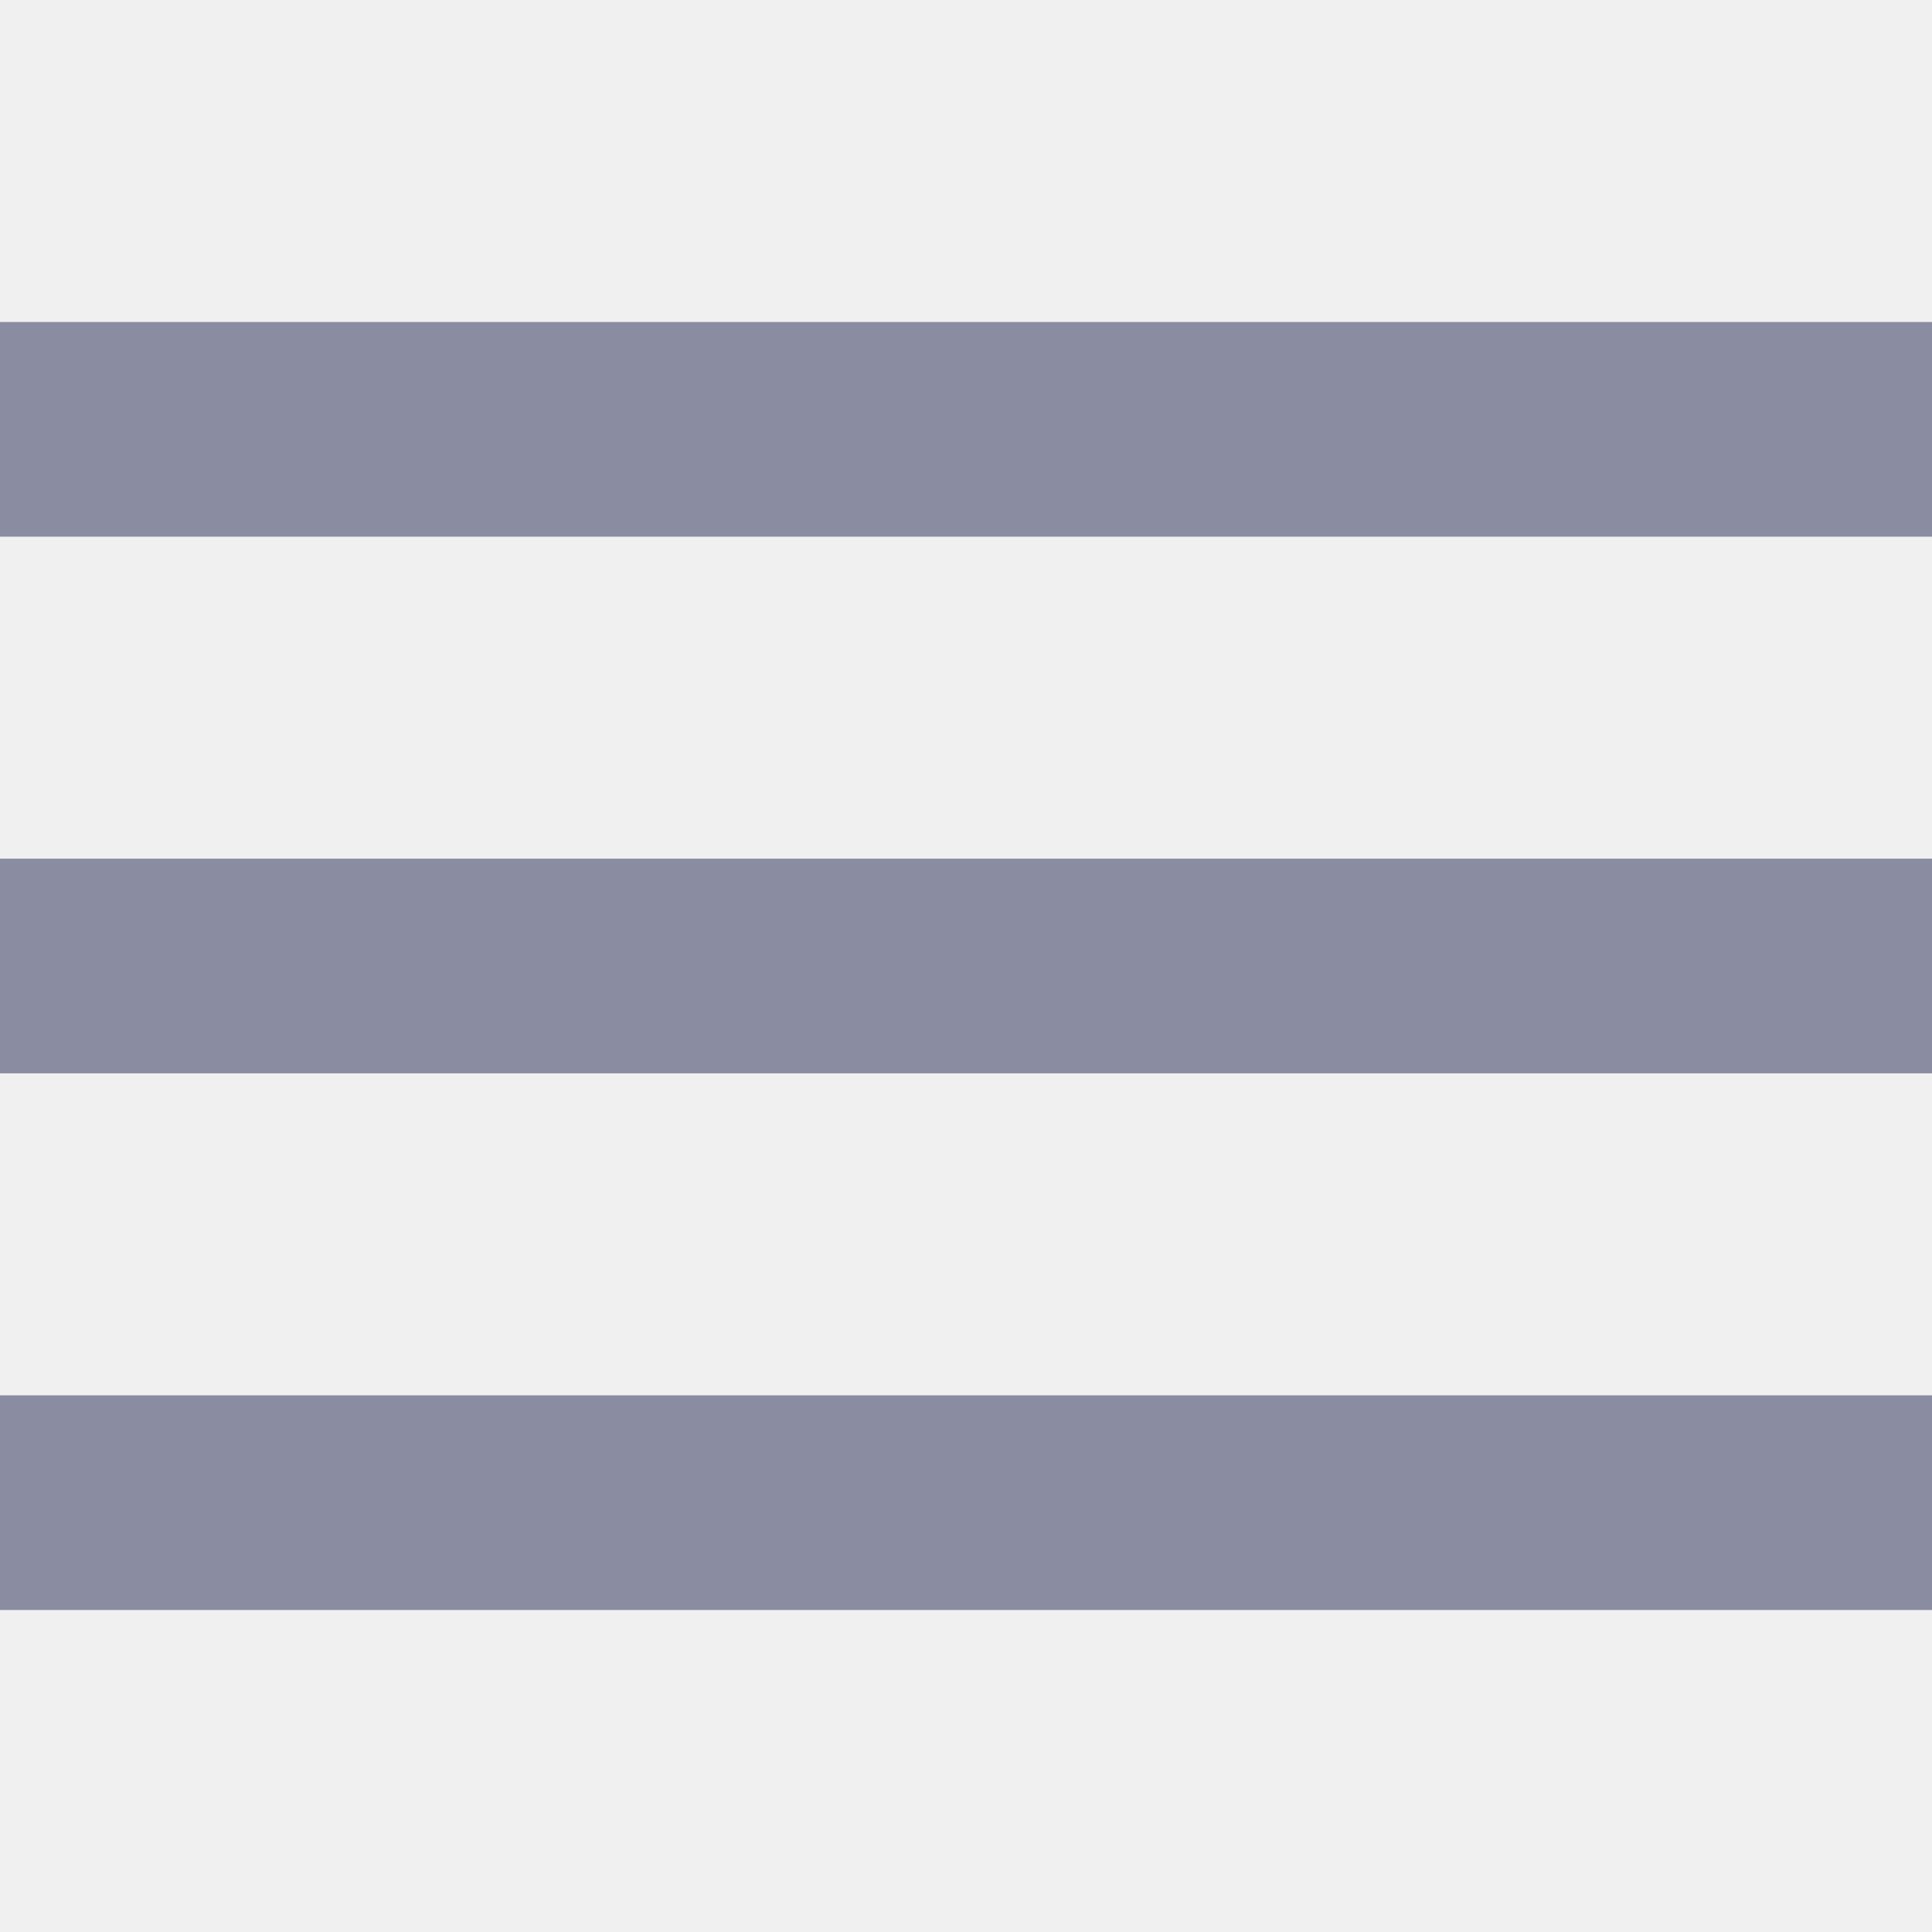
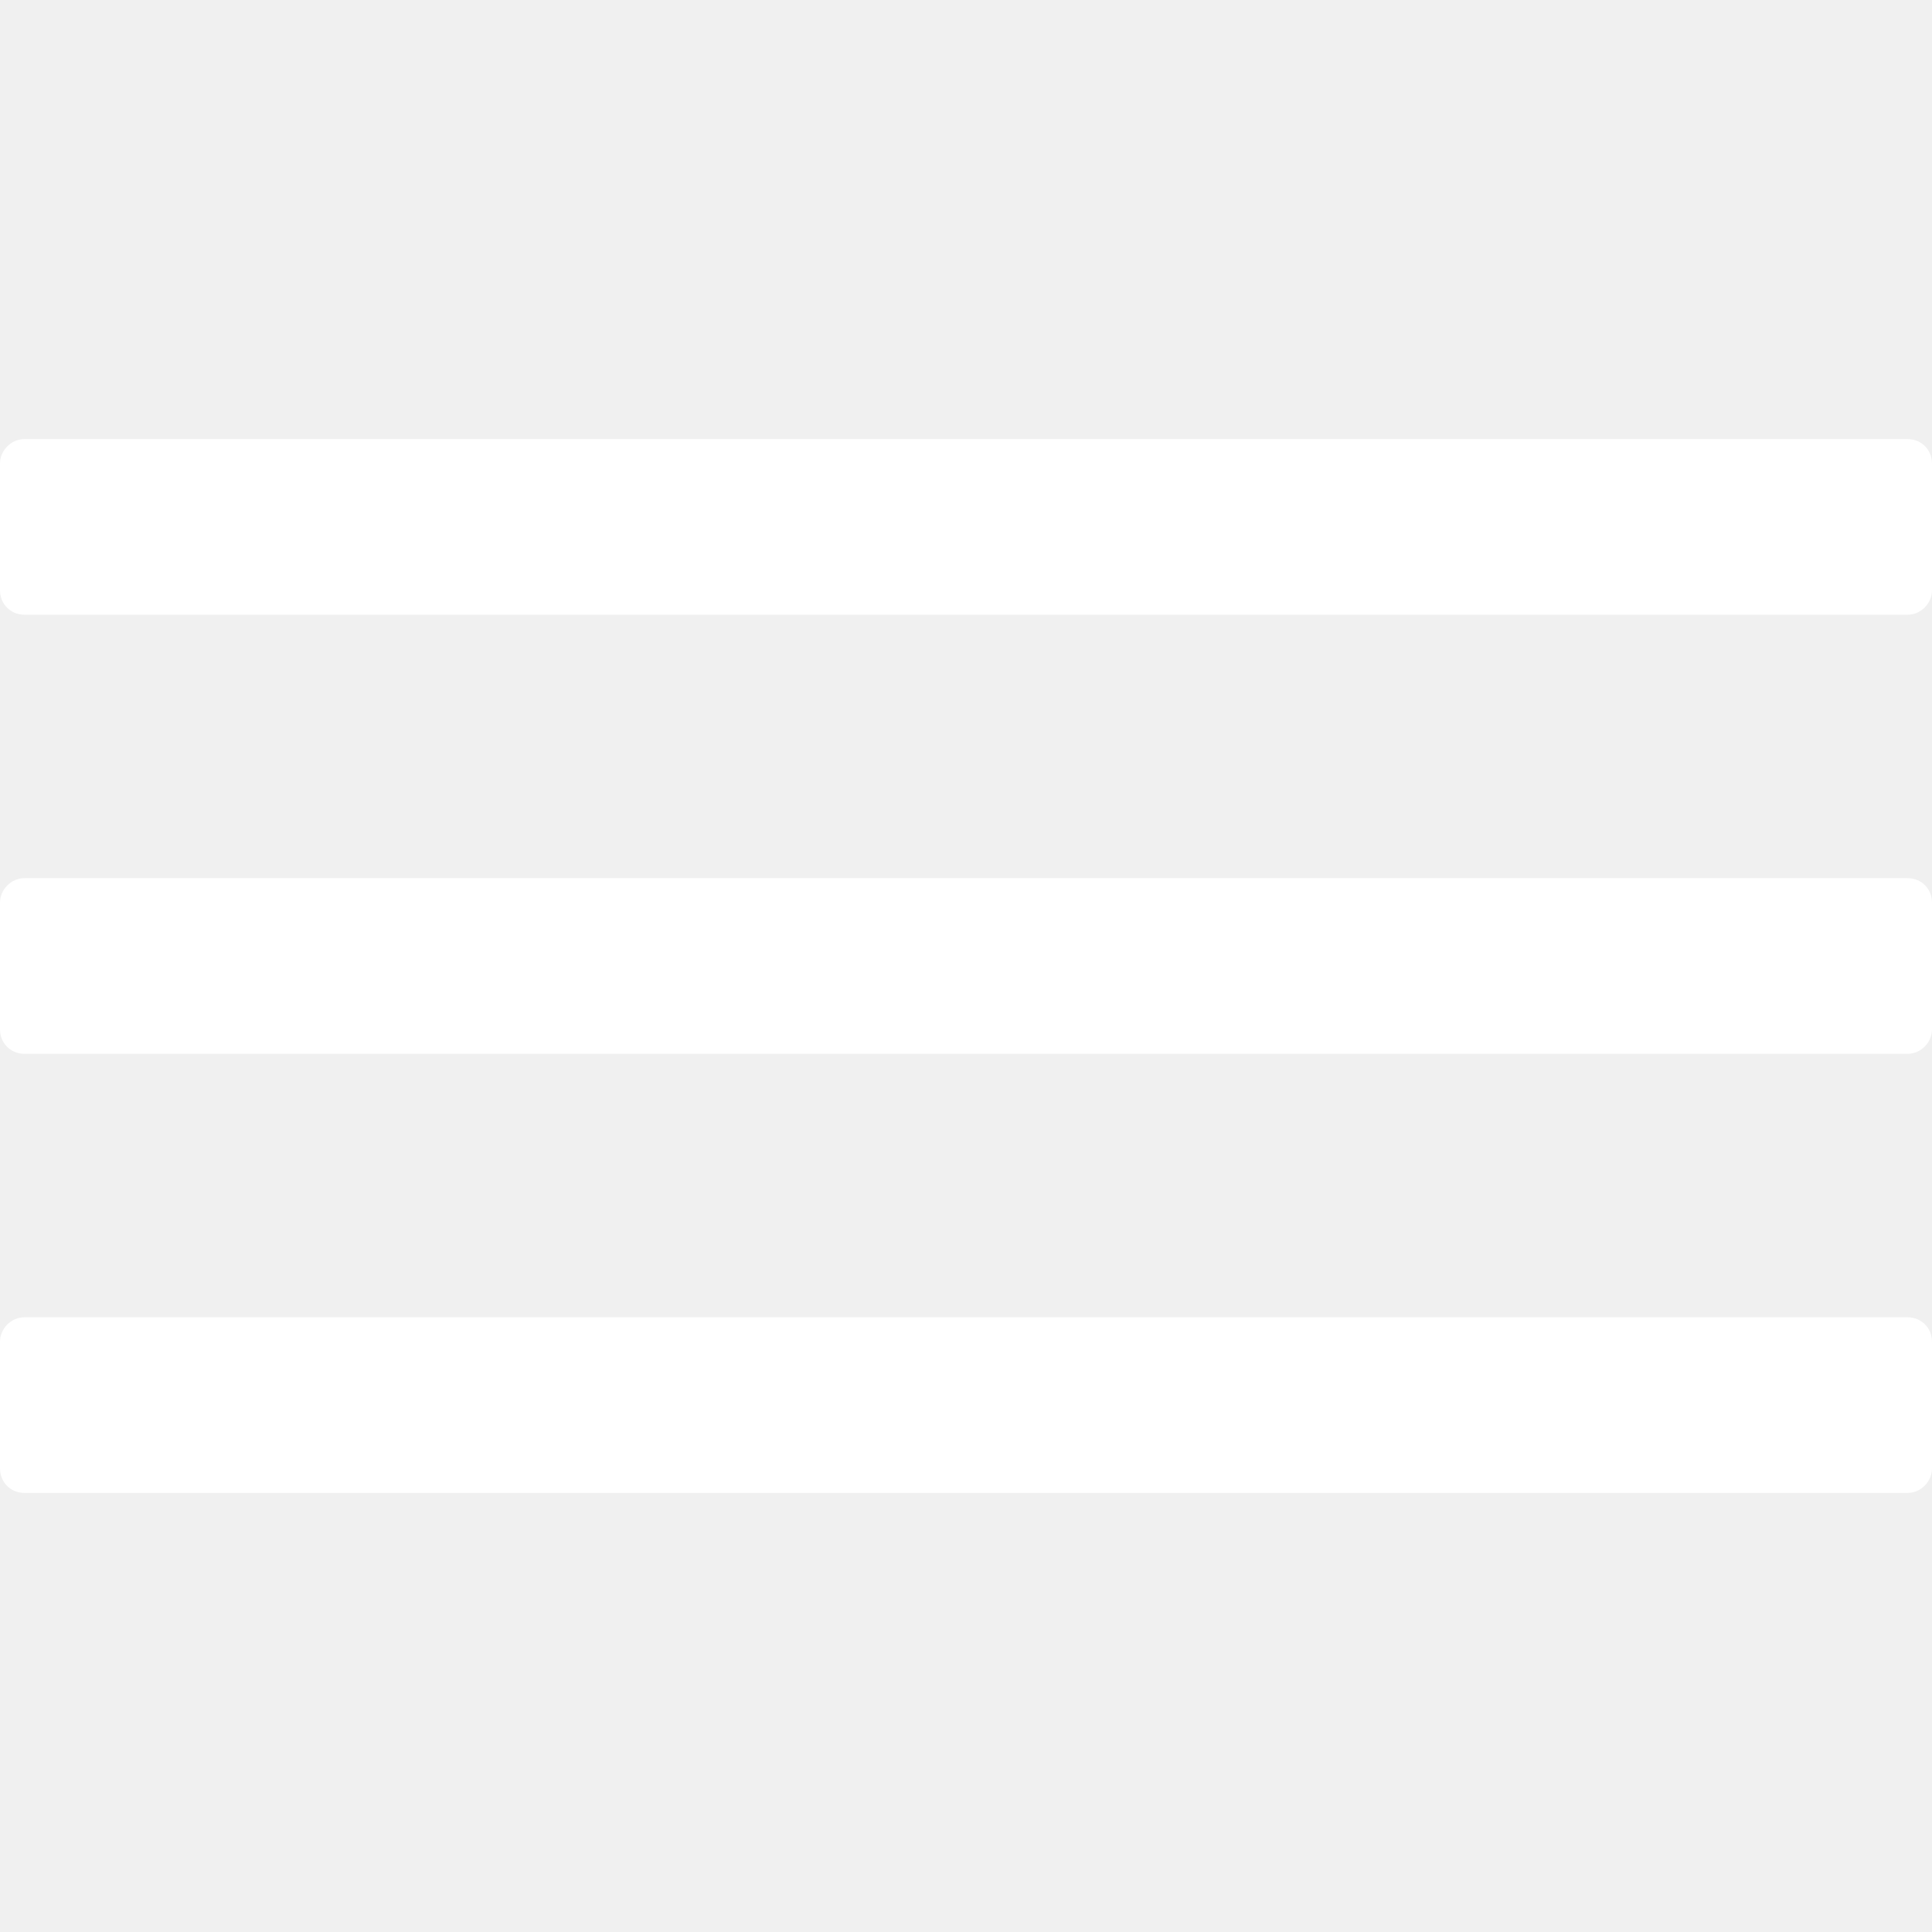
- <svg xmlns="http://www.w3.org/2000/svg" version="1.1" id="Capa_1" x="0px" y="0px" width="512px" height="512px" viewBox="0 0 459 459" style="enable-background:new 0 0 459 459;" xml:space="preserve">
+ <svg xmlns="http://www.w3.org/2000/svg" version="1.1" id="Capa_1" x="0px" y="0px" width="512px" height="512px" viewBox="0 0 612 612" style="enable-background:new 0 0 612 612;" xml:space="preserve">
  <g>
-     <g id="menu">
-       <path d="M0,382.5h459v-51H0V382.5z M0,255h459v-51H0V255z M0,76.5v51h459v-51H0z" fill="#8a8ca1" />
+     <g>
+       <path d="M604.267,194.727c4.257,0,7.733-3.644,7.733-7.733v-40.169c0-4.256-3.283-7.733-7.733-7.733H7.733    c-4.256,0-7.733,3.644-7.733,7.733v40.169c0,4.256,3.283,7.733,7.733,7.733H604.267z" fill="#FFFFFF" />
+       <path d="M0,326.084c0,4.256,3.283,7.733,7.733,7.733h596.533c4.256,0,7.733-3.645,7.733-7.733v-40.169    c0-4.284-3.283-7.733-7.733-7.733H7.733c-4.256,0-7.733,3.645-7.733,7.733V326.084z" fill="#FFFFFF" />
+       <path d="M0,465.175c0,4.256,3.283,7.733,7.733,7.733h596.533c4.256,0,7.733-3.645,7.733-7.733v-40.169    c0-4.256-3.283-7.732-7.733-7.732H7.733c-4.256,0-7.733,3.644-7.733,7.732V465.175z" fill="#FFFFFF" />
    </g>
  </g>
  <g>
</g>
  <g>
</g>
  <g>
</g>
  <g>
</g>
  <g>
</g>
  <g>
</g>
  <g>
</g>
  <g>
</g>
  <g>
</g>
  <g>
</g>
  <g>
</g>
  <g>
</g>
  <g>
</g>
  <g>
</g>
  <g>
</g>
</svg>
